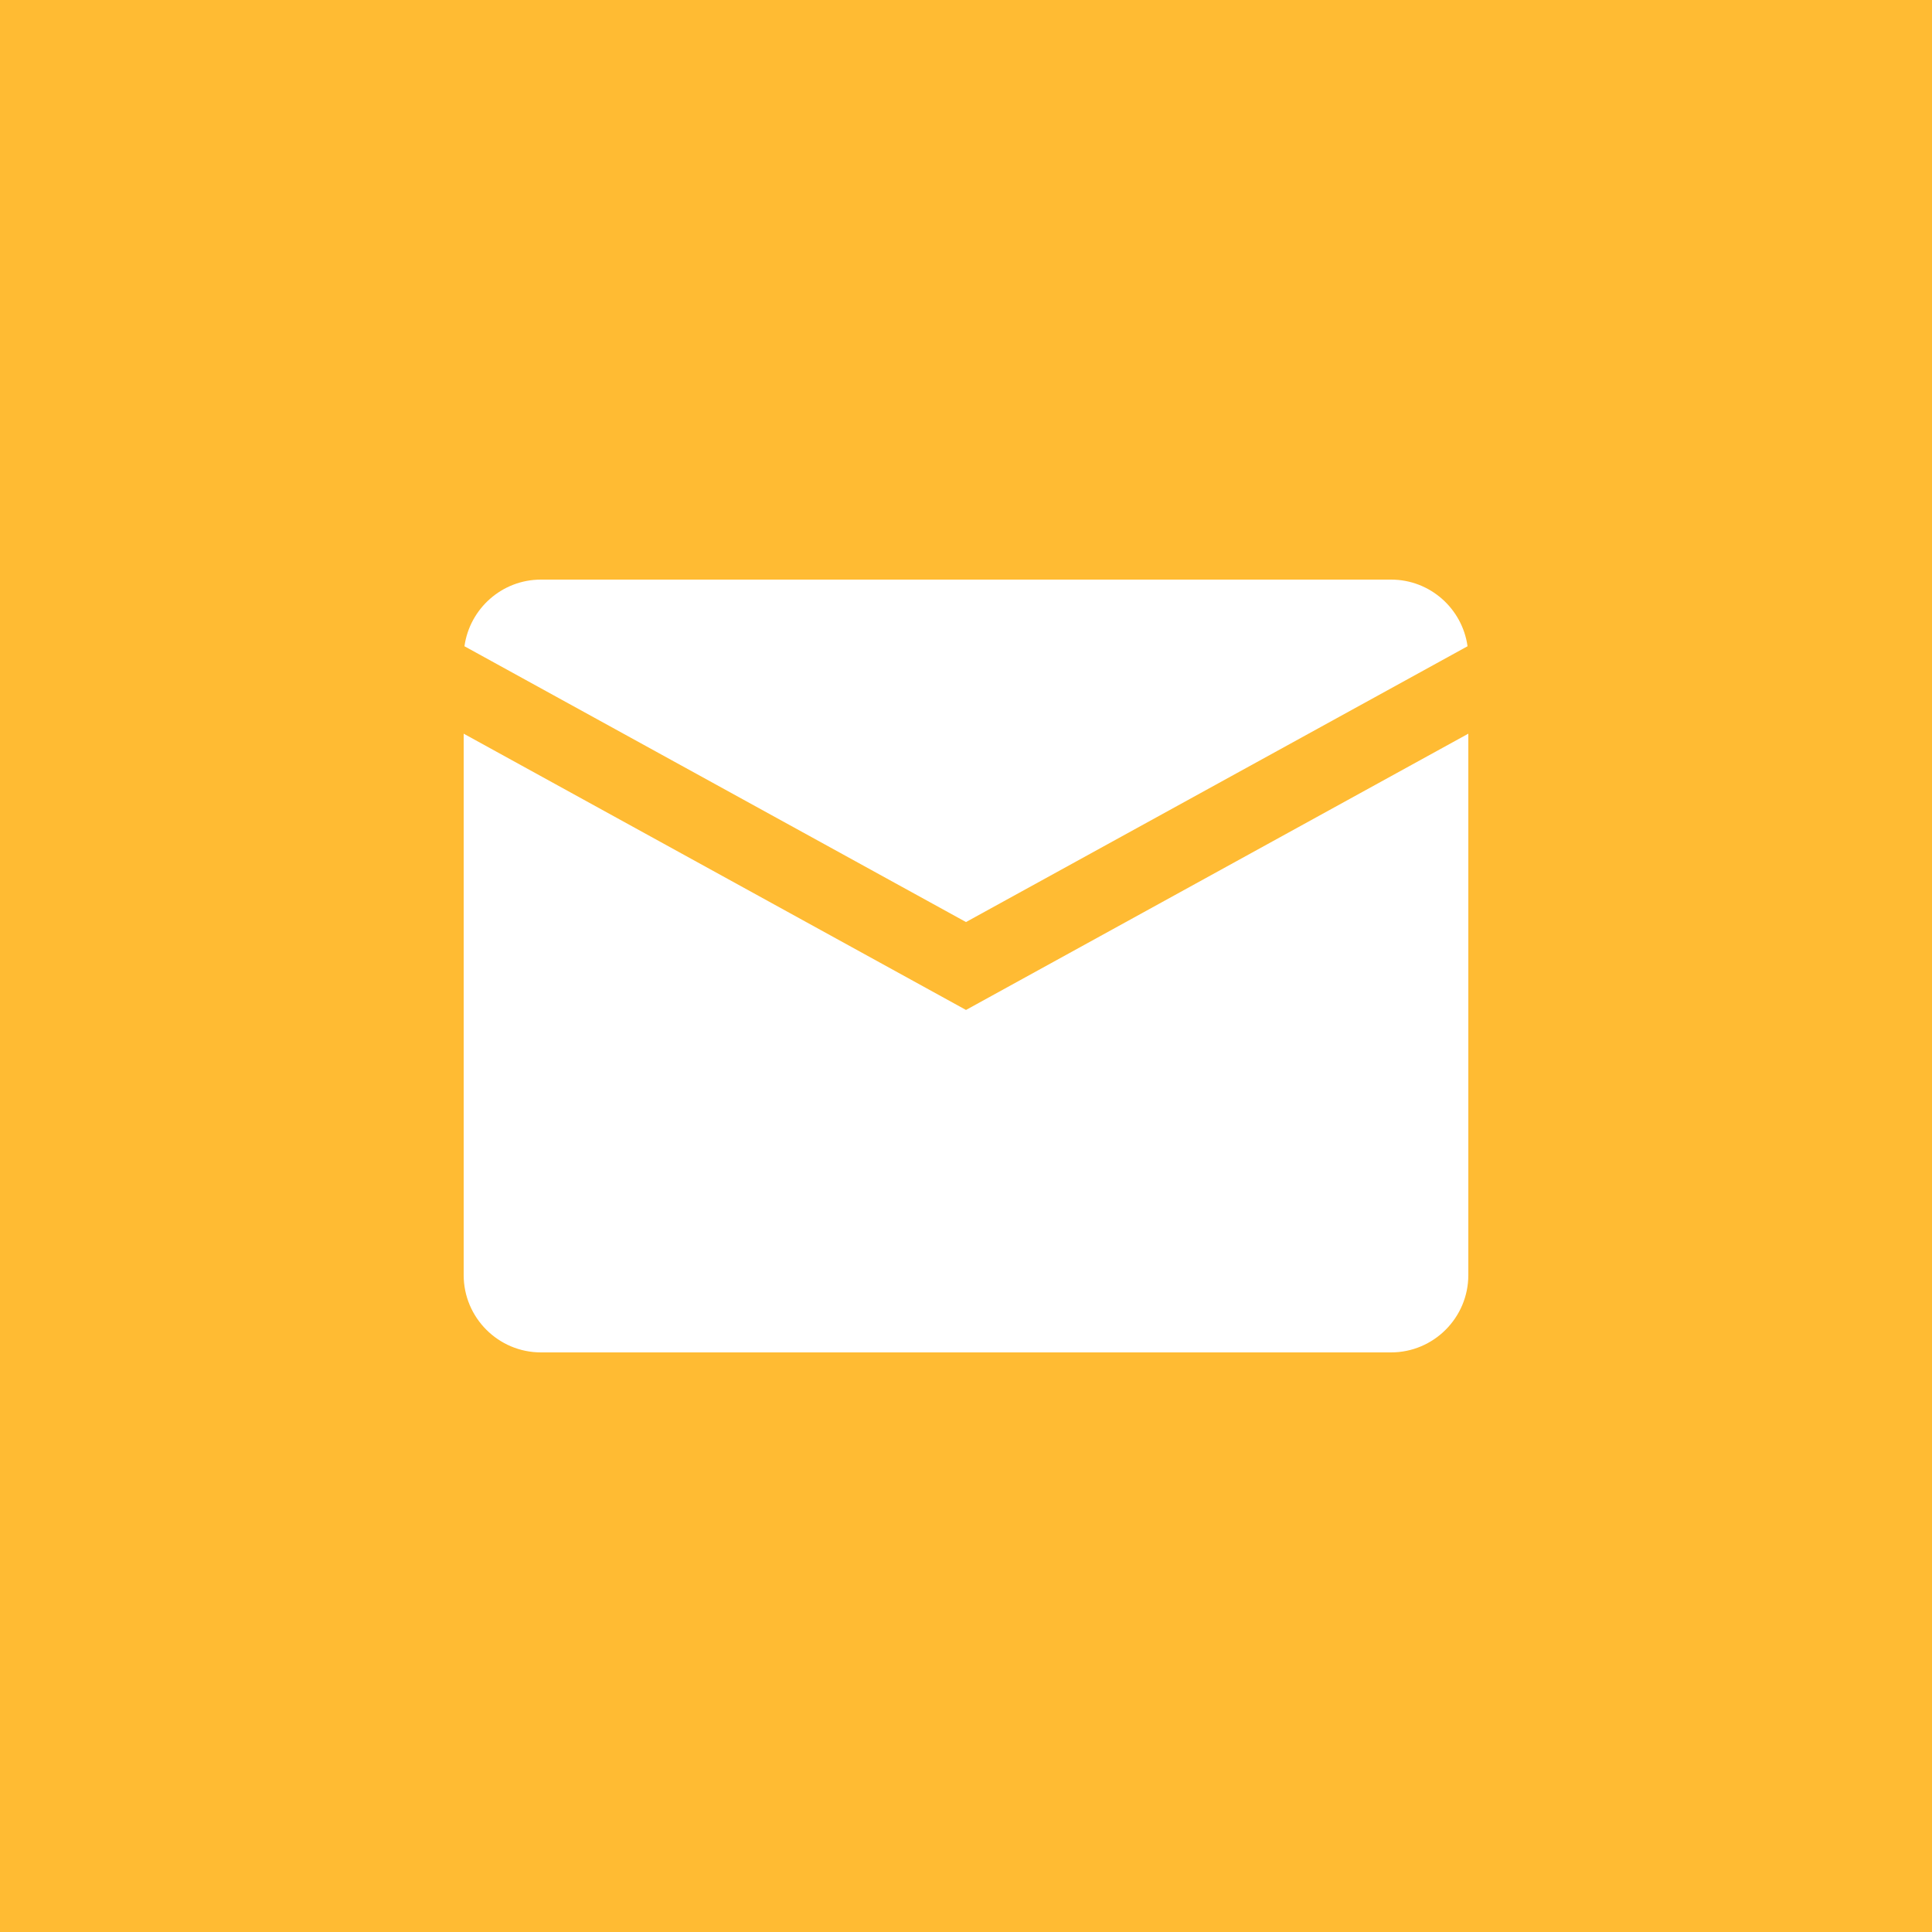
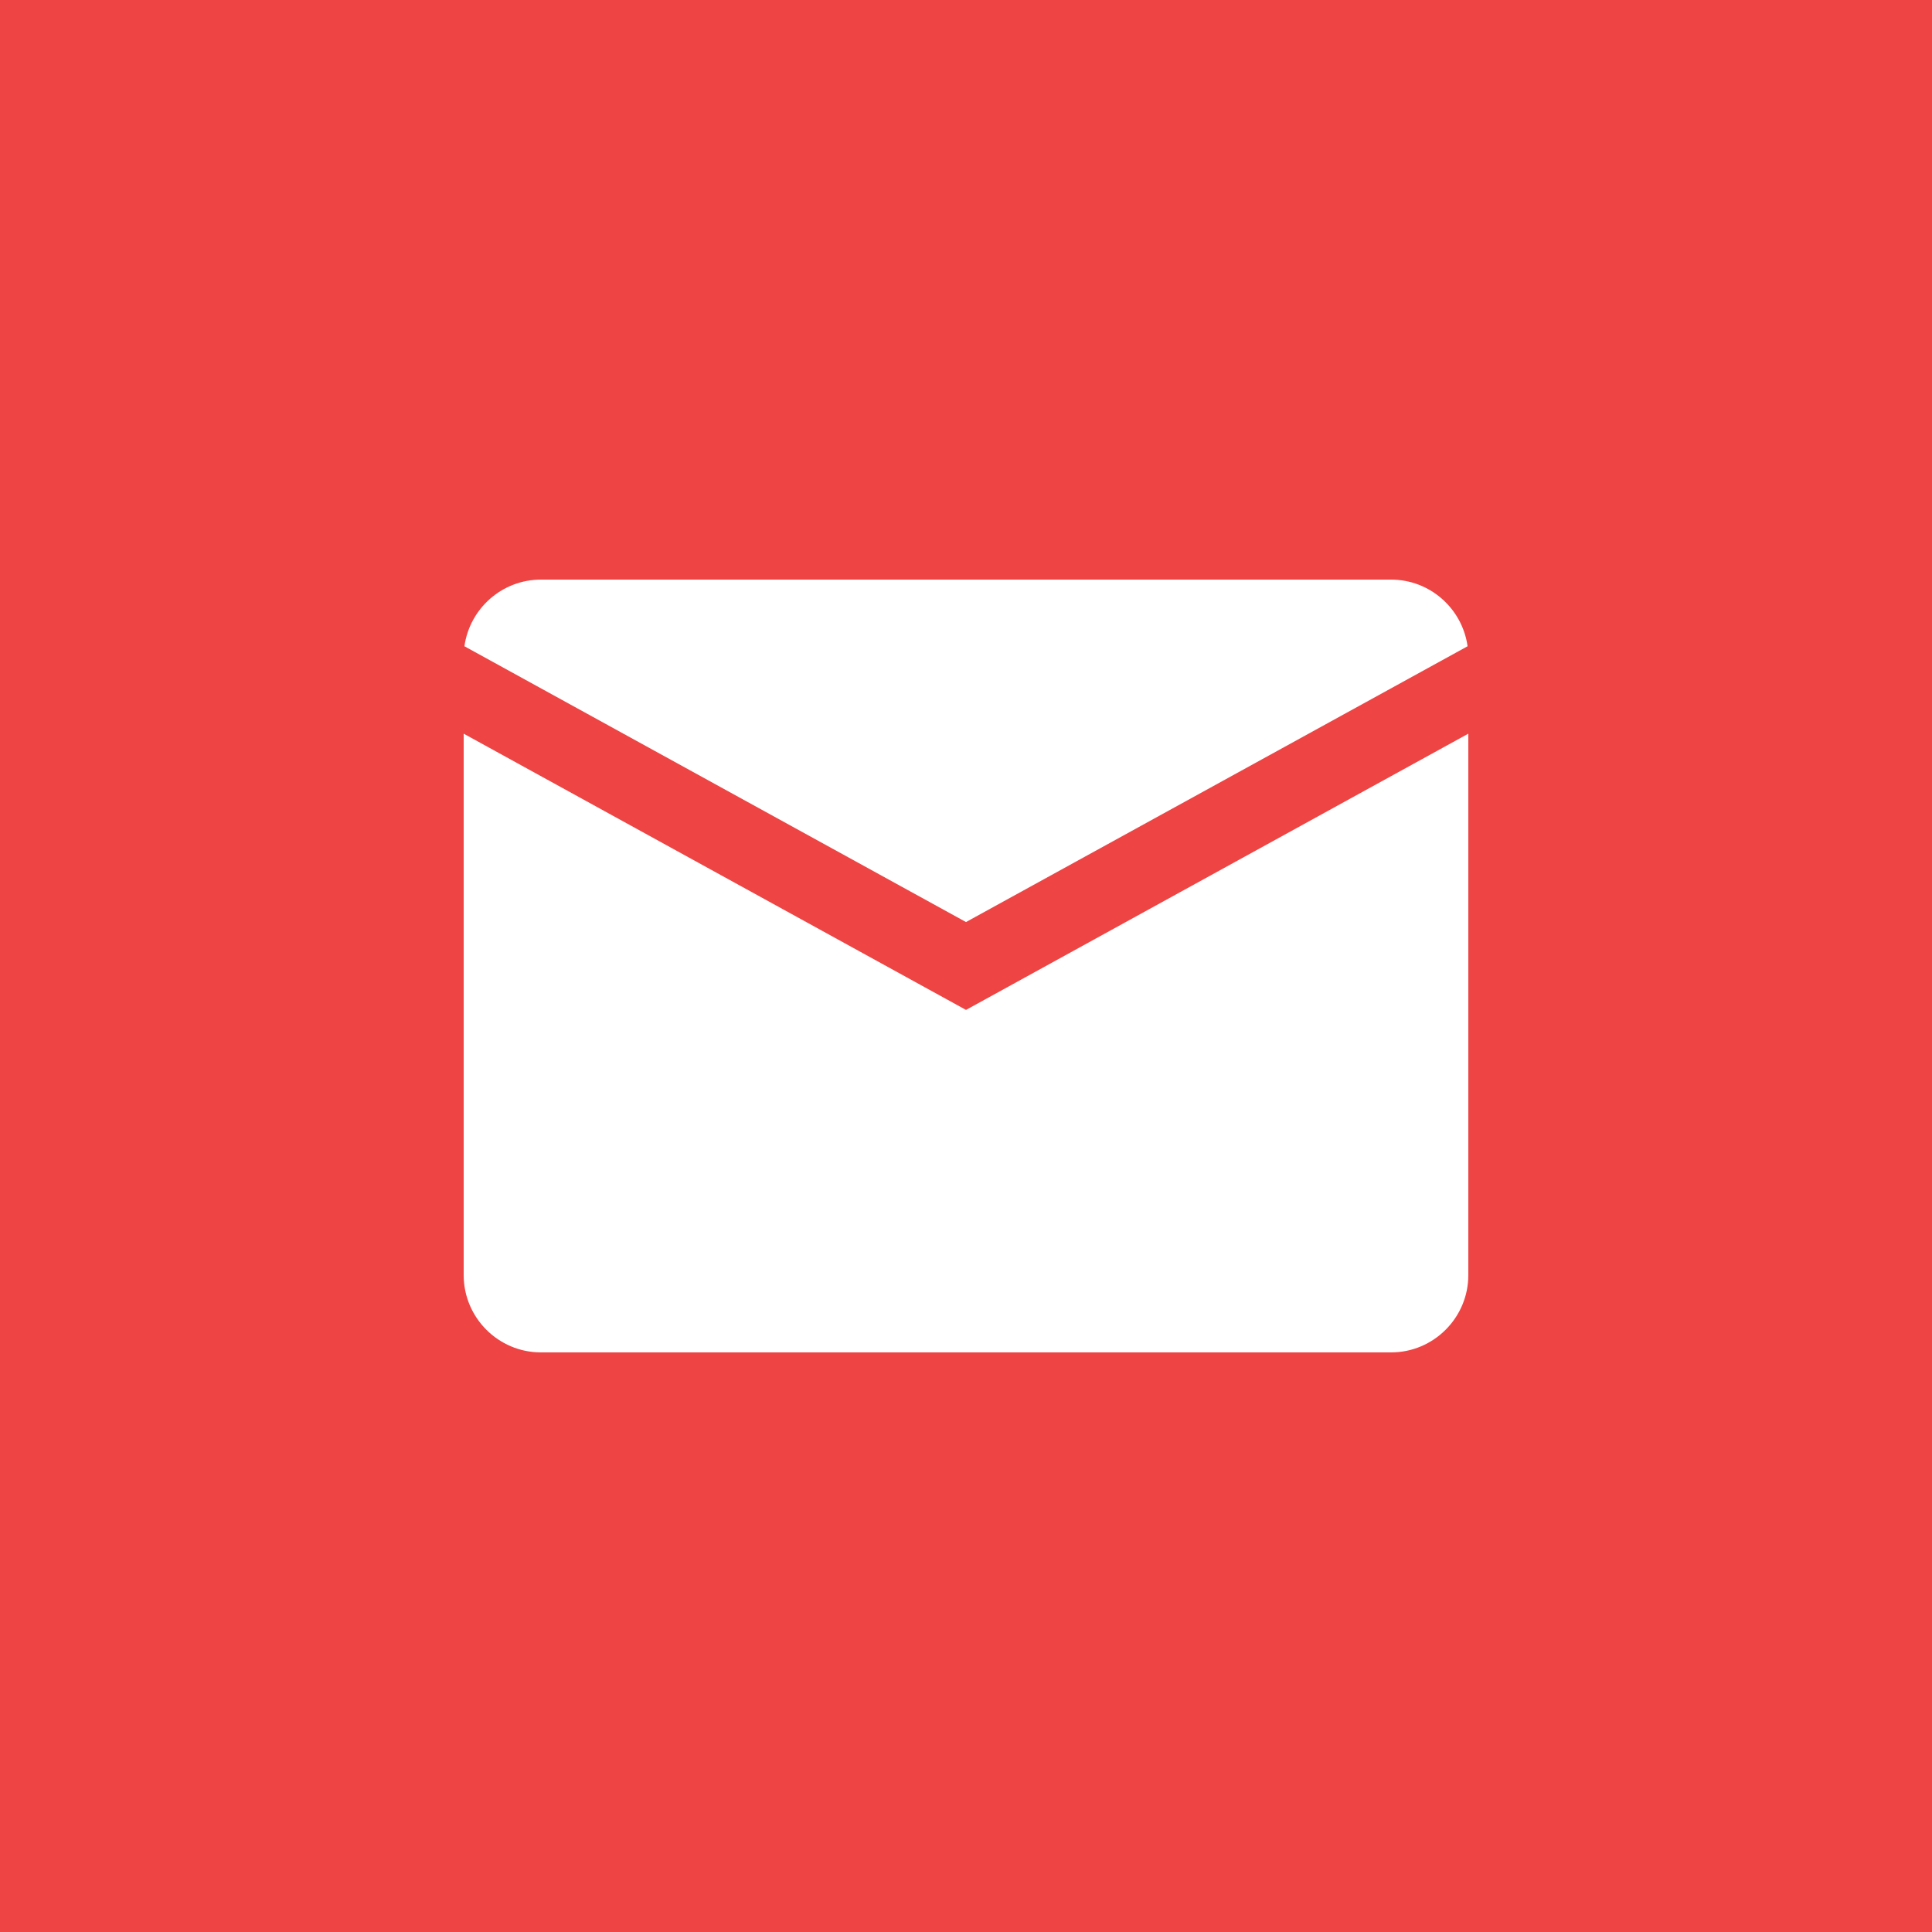
- <svg xmlns="http://www.w3.org/2000/svg" width="40" height="40" viewBox="0 0 40 40" fill="none">
-   <path fill-rule="evenodd" clip-rule="evenodd" d="M40 0H0V40H40V0V0ZM28.8 12C29.608 12 30.275 12.6 30.384 13.38L20 19.09L9.616 13.38C9.725 12.6 10.393 12 11.2 12H28.8V12ZM9.6 26.4V15.19L20 20.91L30.4 15.19V26.4C30.4 27.28 29.684 28 28.8 28H11.2C10.316 28 9.6 27.28 9.6 26.4V26.4Z" fill="#FFBB33" />
+ <svg xmlns="http://www.w3.org/2000/svg" width="60" height="60" viewBox="0 0 60 60" fill="none">
+   <path fill-rule="evenodd" clip-rule="evenodd" d="M60 0H0V60H60V0ZM43.2 18C44.411 18 45.413 18.9 45.577 20.07L30 28.635L14.423 20.07C14.587 18.9 15.589 18 16.8 18H43.2ZM14.4 39.6V22.785L30 31.364L45.6 22.785V39.6C45.6 40.92 44.525 42 43.2 42H16.8C15.475 42 14.4 40.92 14.4 39.6Z" fill="#EE4444" />
</svg>
